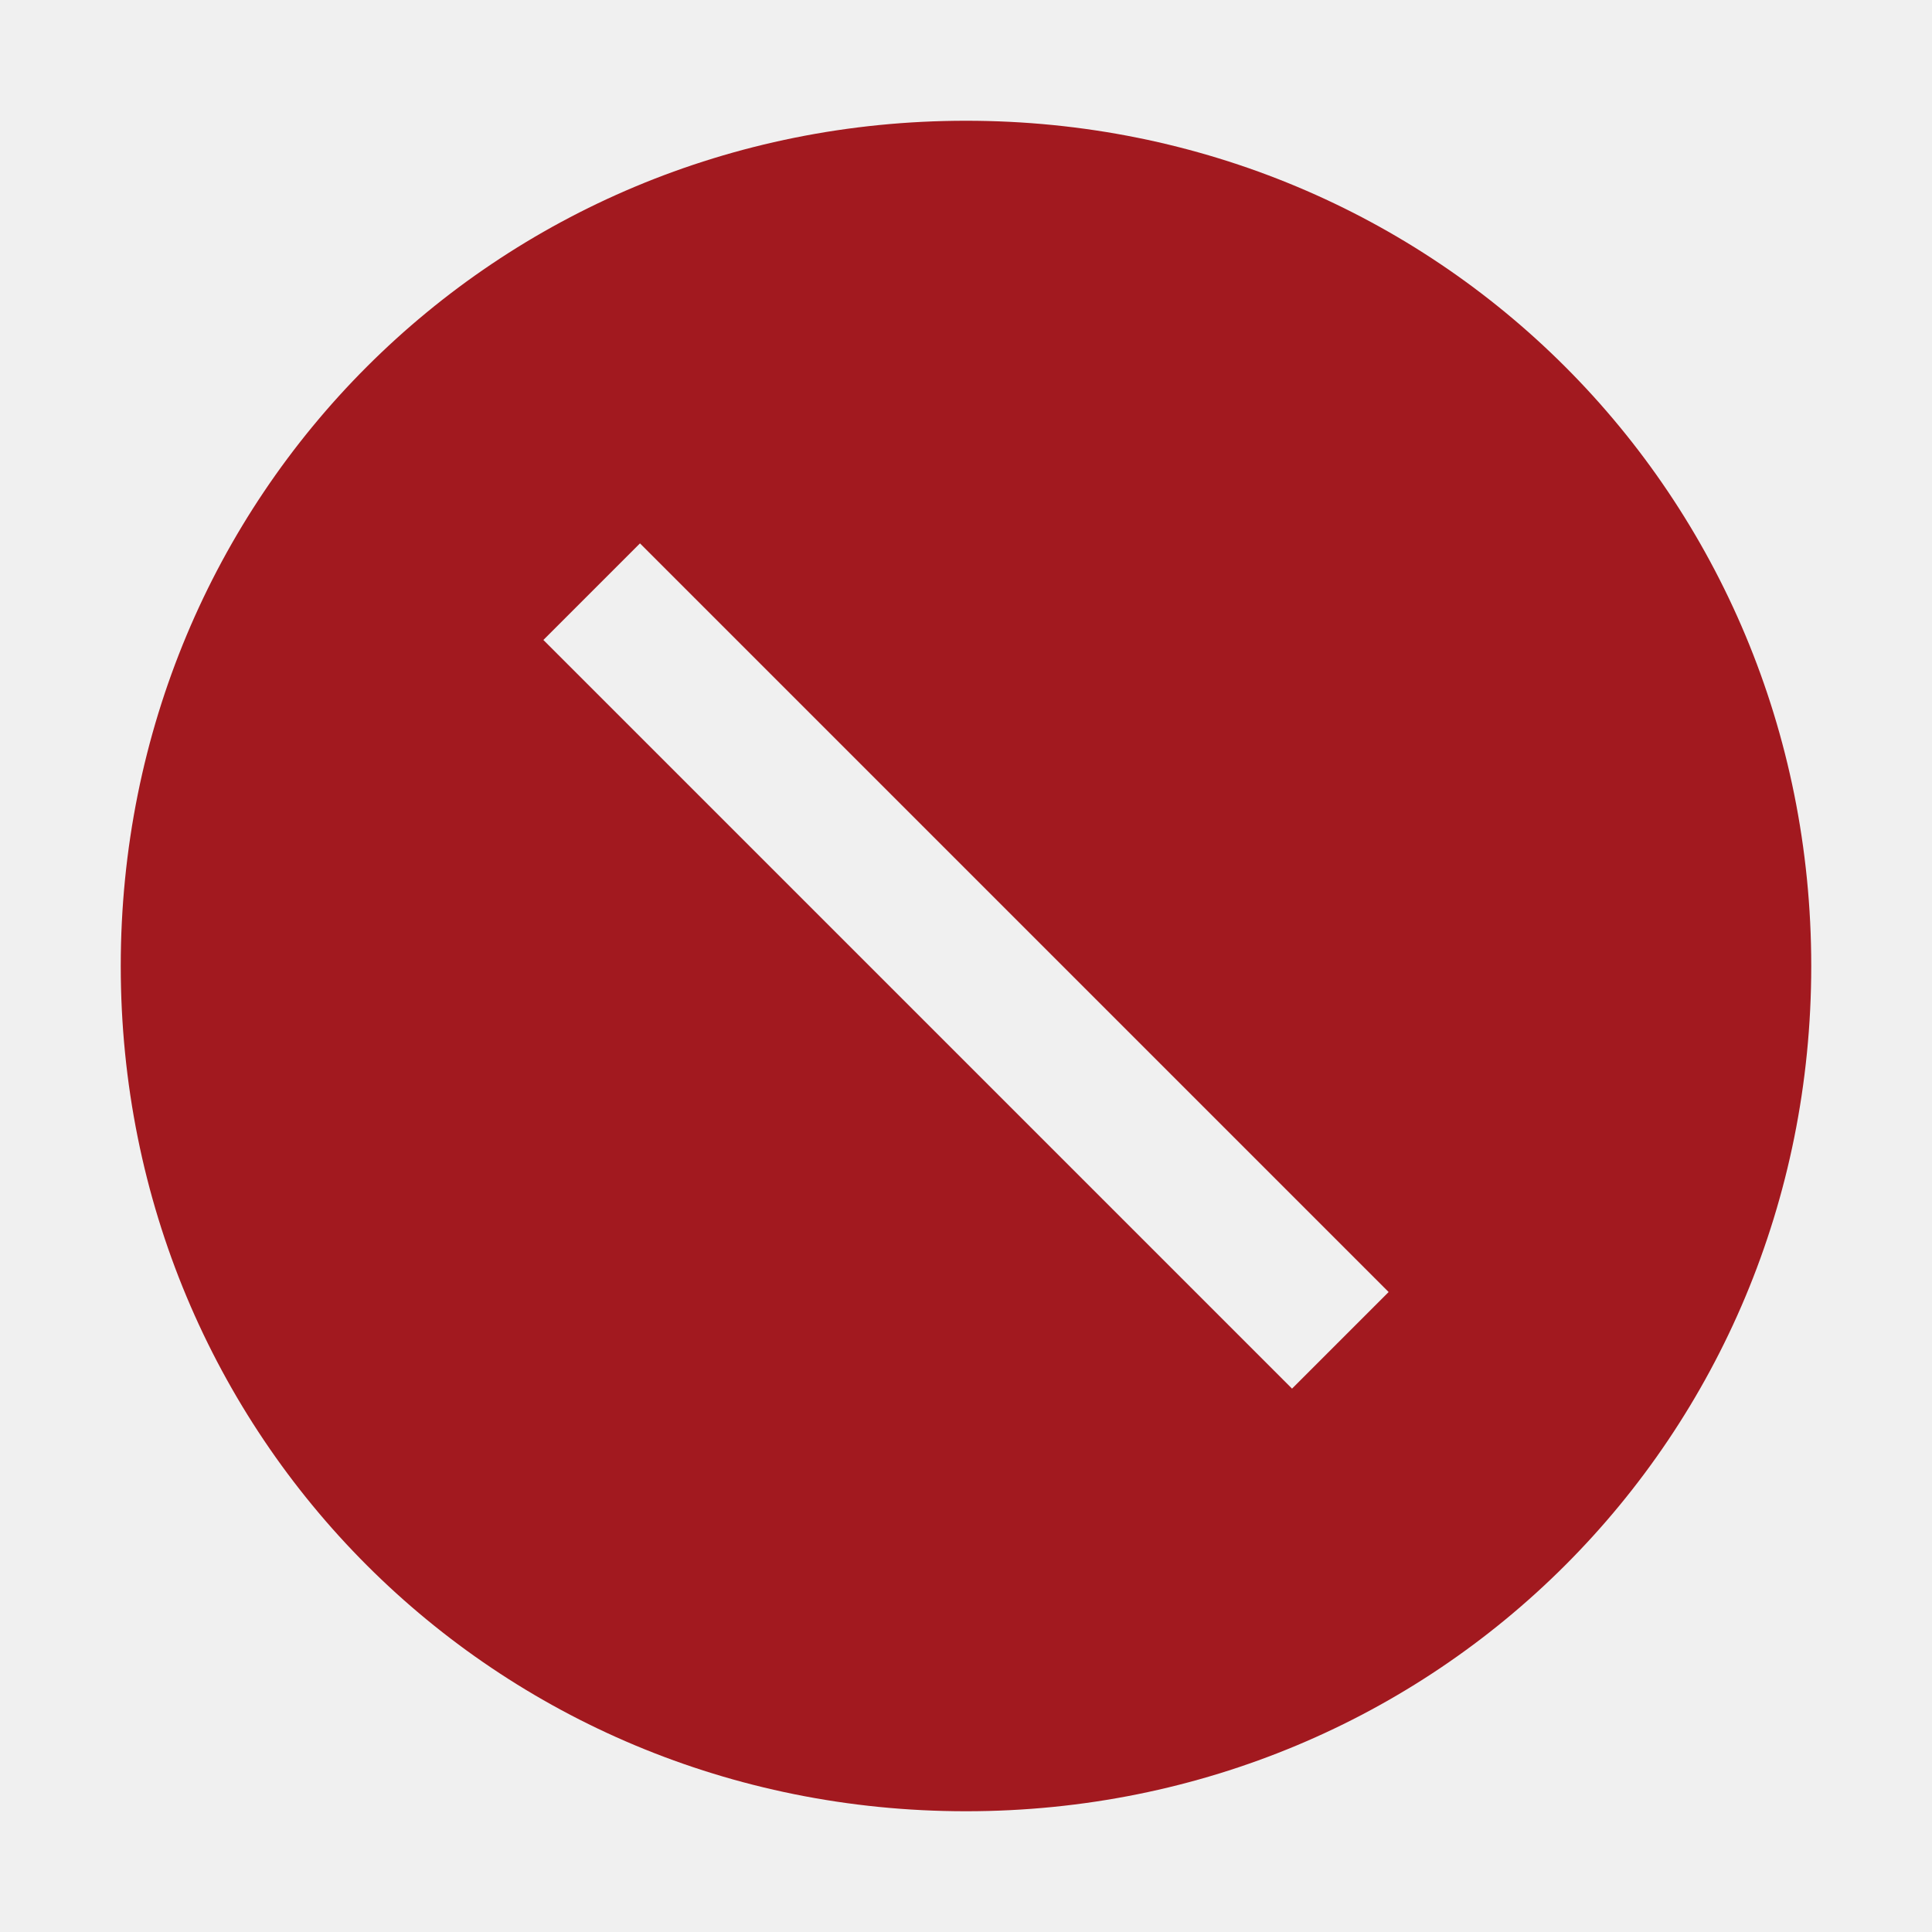
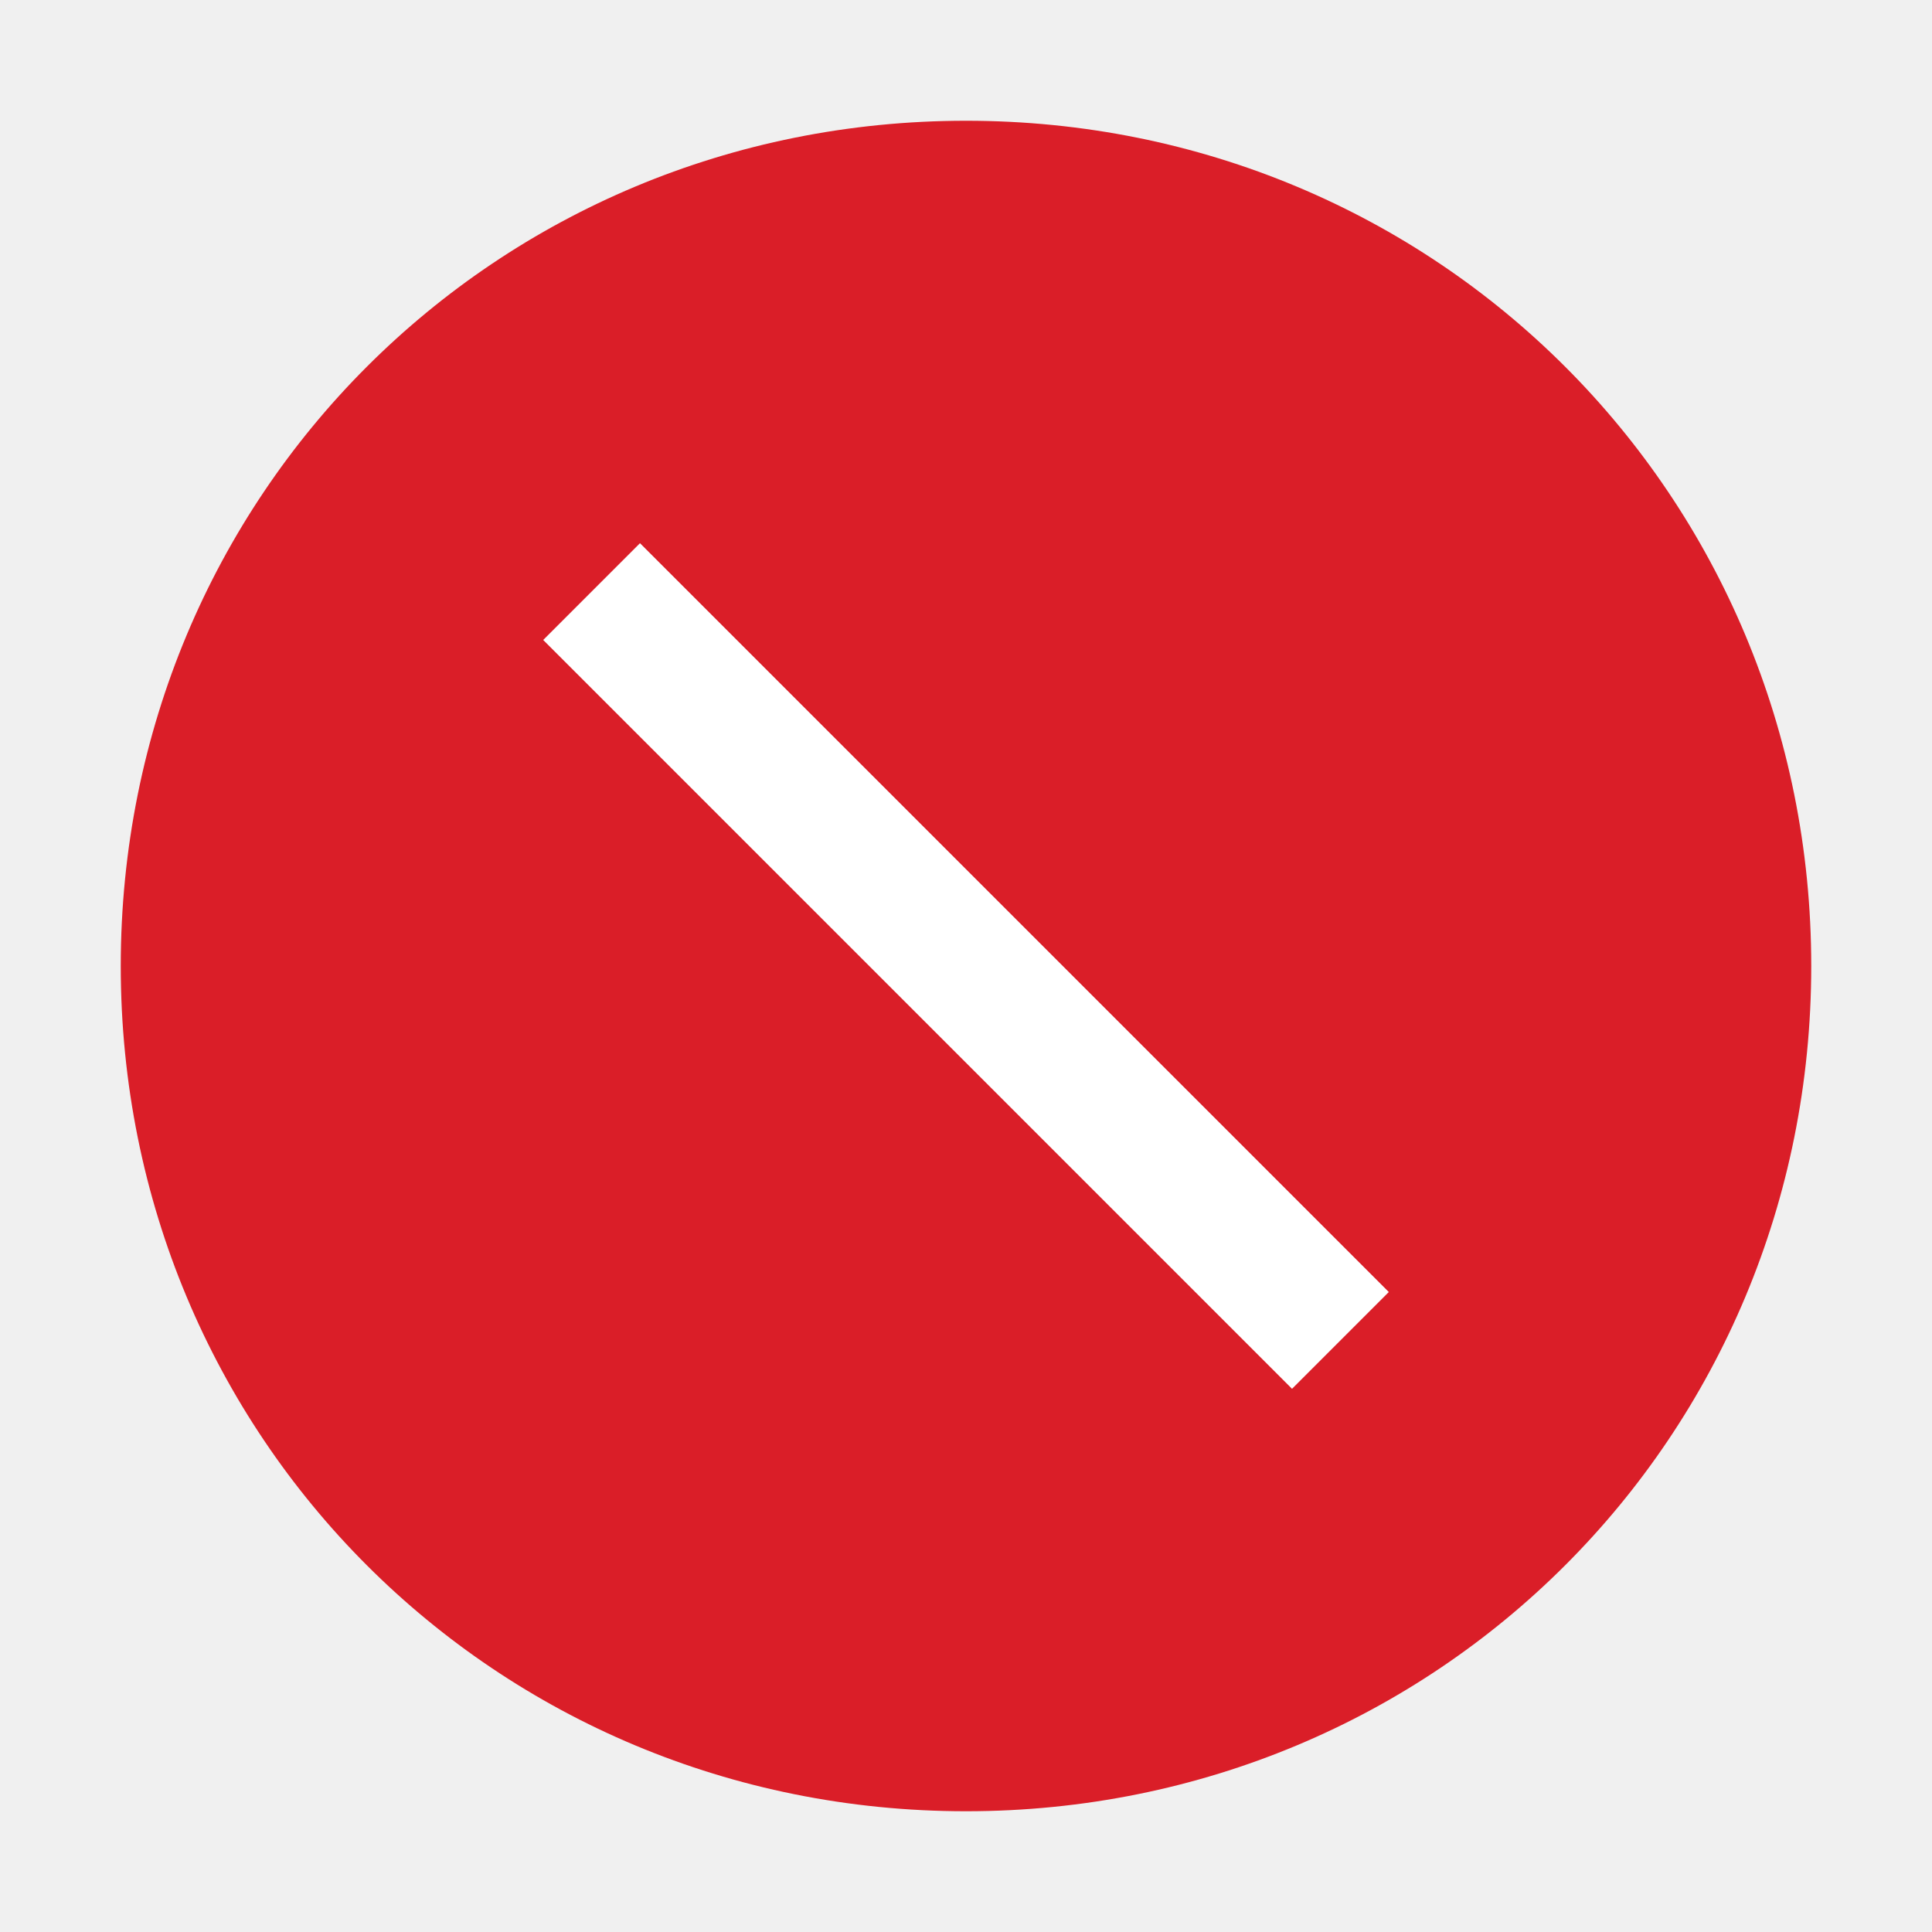
<svg xmlns="http://www.w3.org/2000/svg" version="1.1" id="icon" x="0px" y="0px" width="16px" height="16px" viewBox="0 0 16 16" style="enable-background:new 0 0 16 16;" xml:space="preserve">
  <style type="text/css">
	.st0{fill:none;}
- 	.st1{fill:#A2191F;}
- 	.st2{fill:#FFFFFF;fill-opacity:0;}
+ 	.st1{fill:#da1e28;}
+ 	.st2{fill:#FFFFFF;fill-opacity:1;}
</style>
  <rect id="_Transparent_Rectangle_" class="st0" width="16" height="16" />
  <path class="st1" d="M8,1C4.1,1,1,4.1,1,8s3.1,7,7,7s7-3.1,7-7S11.9,1,8,1z M10.7,11.5L4.5,5.3l0.8-0.8l6.2,6.2L10.7,11.5z" />
  <path id="inner-path" class="st2" d="M10.7,11.5L4.5,5.3l0.8-0.8l6.2,6.2L10.7,11.5z" />
</svg>
